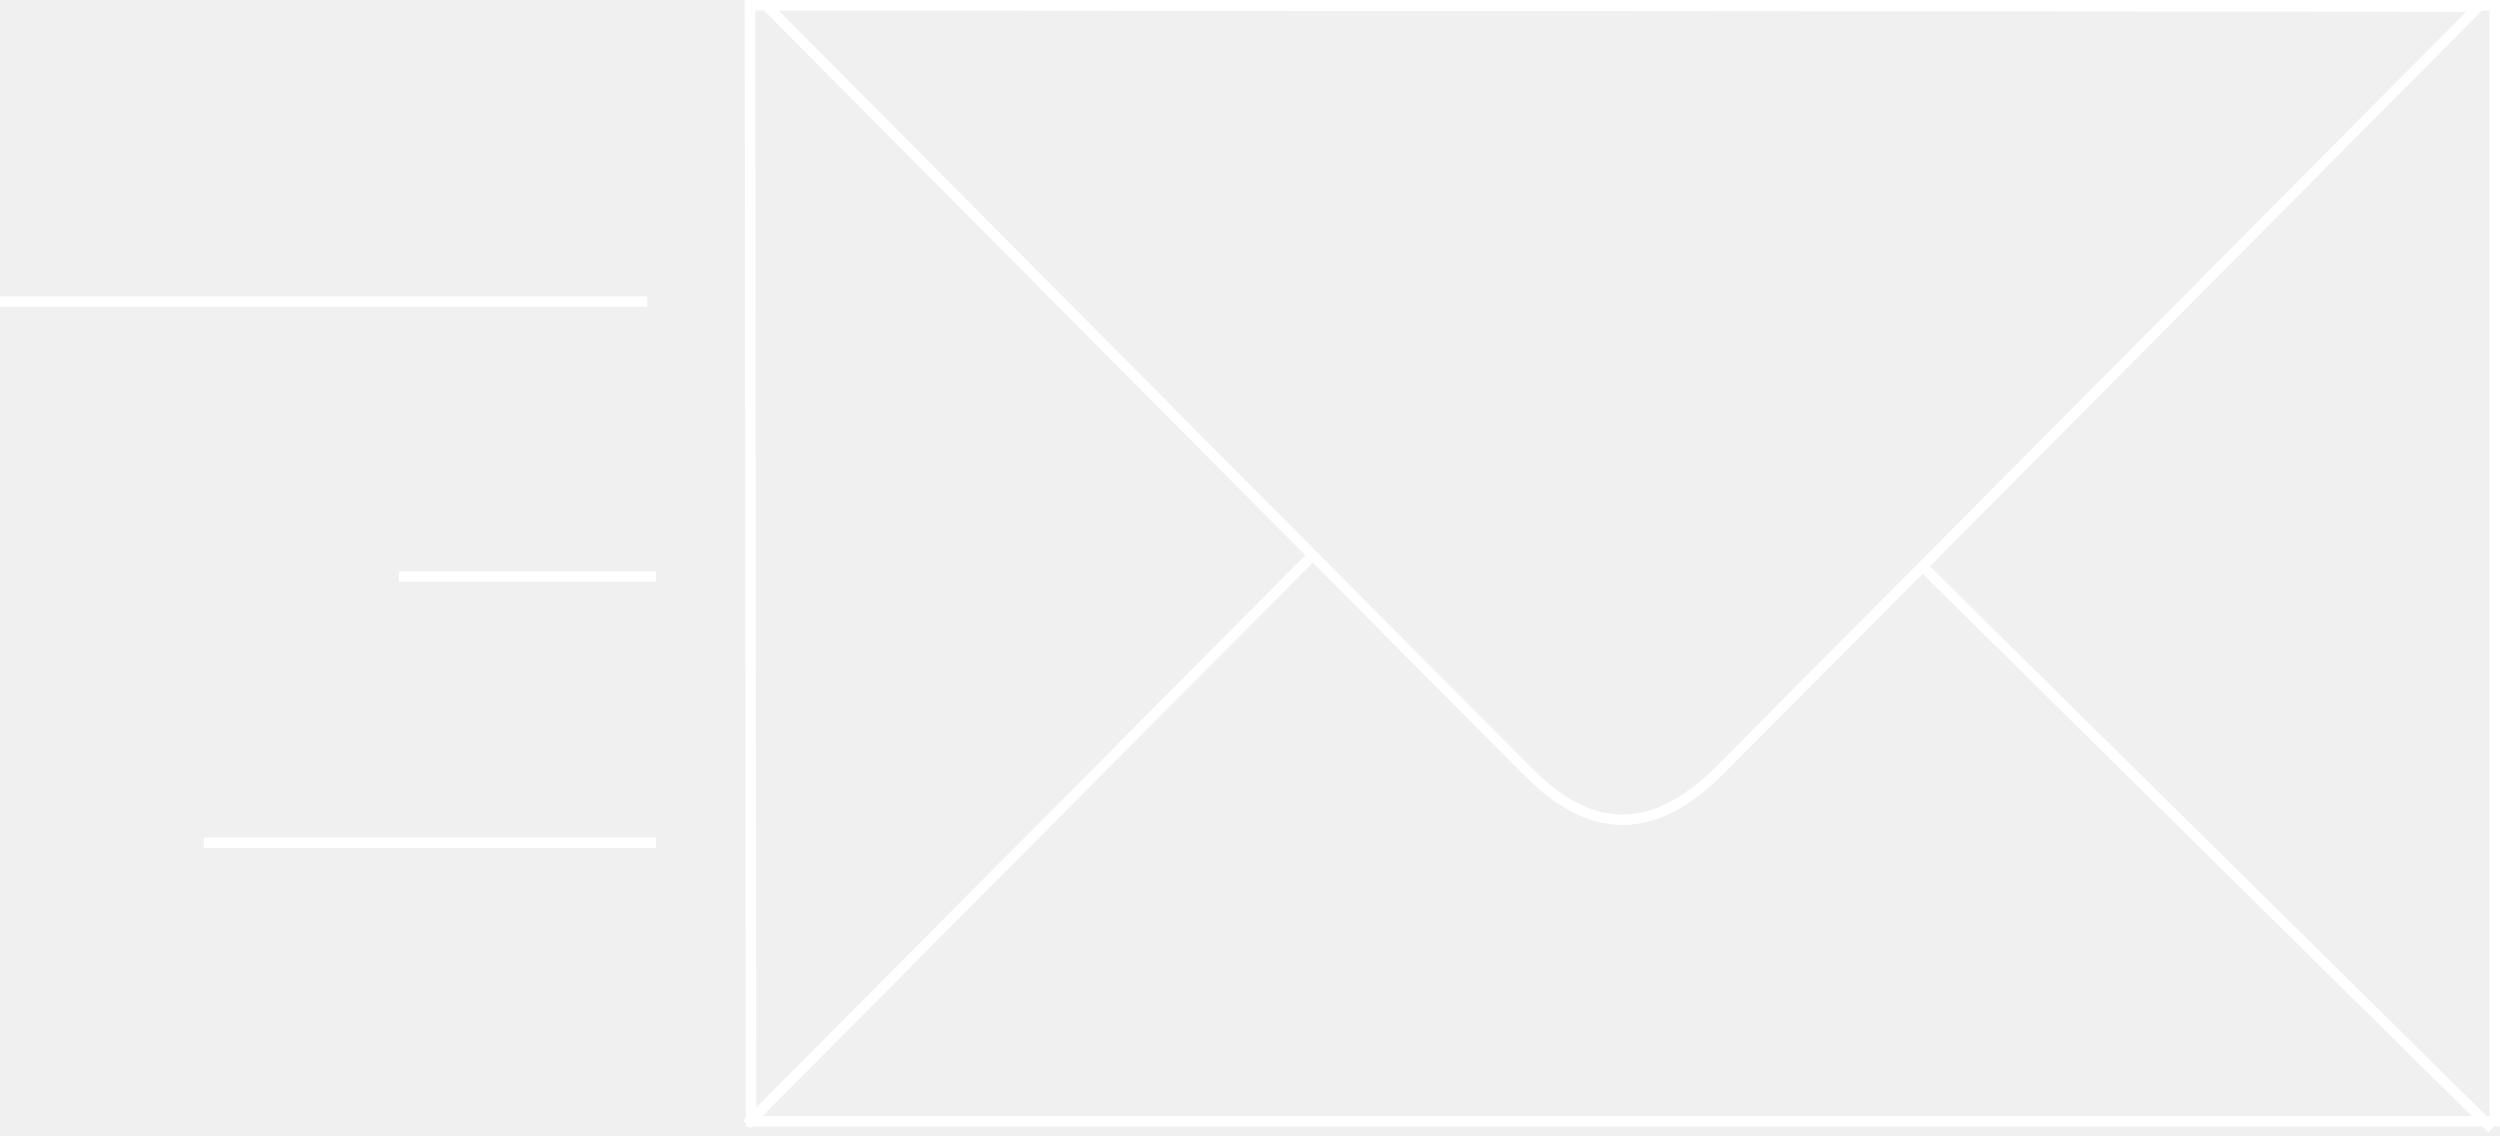
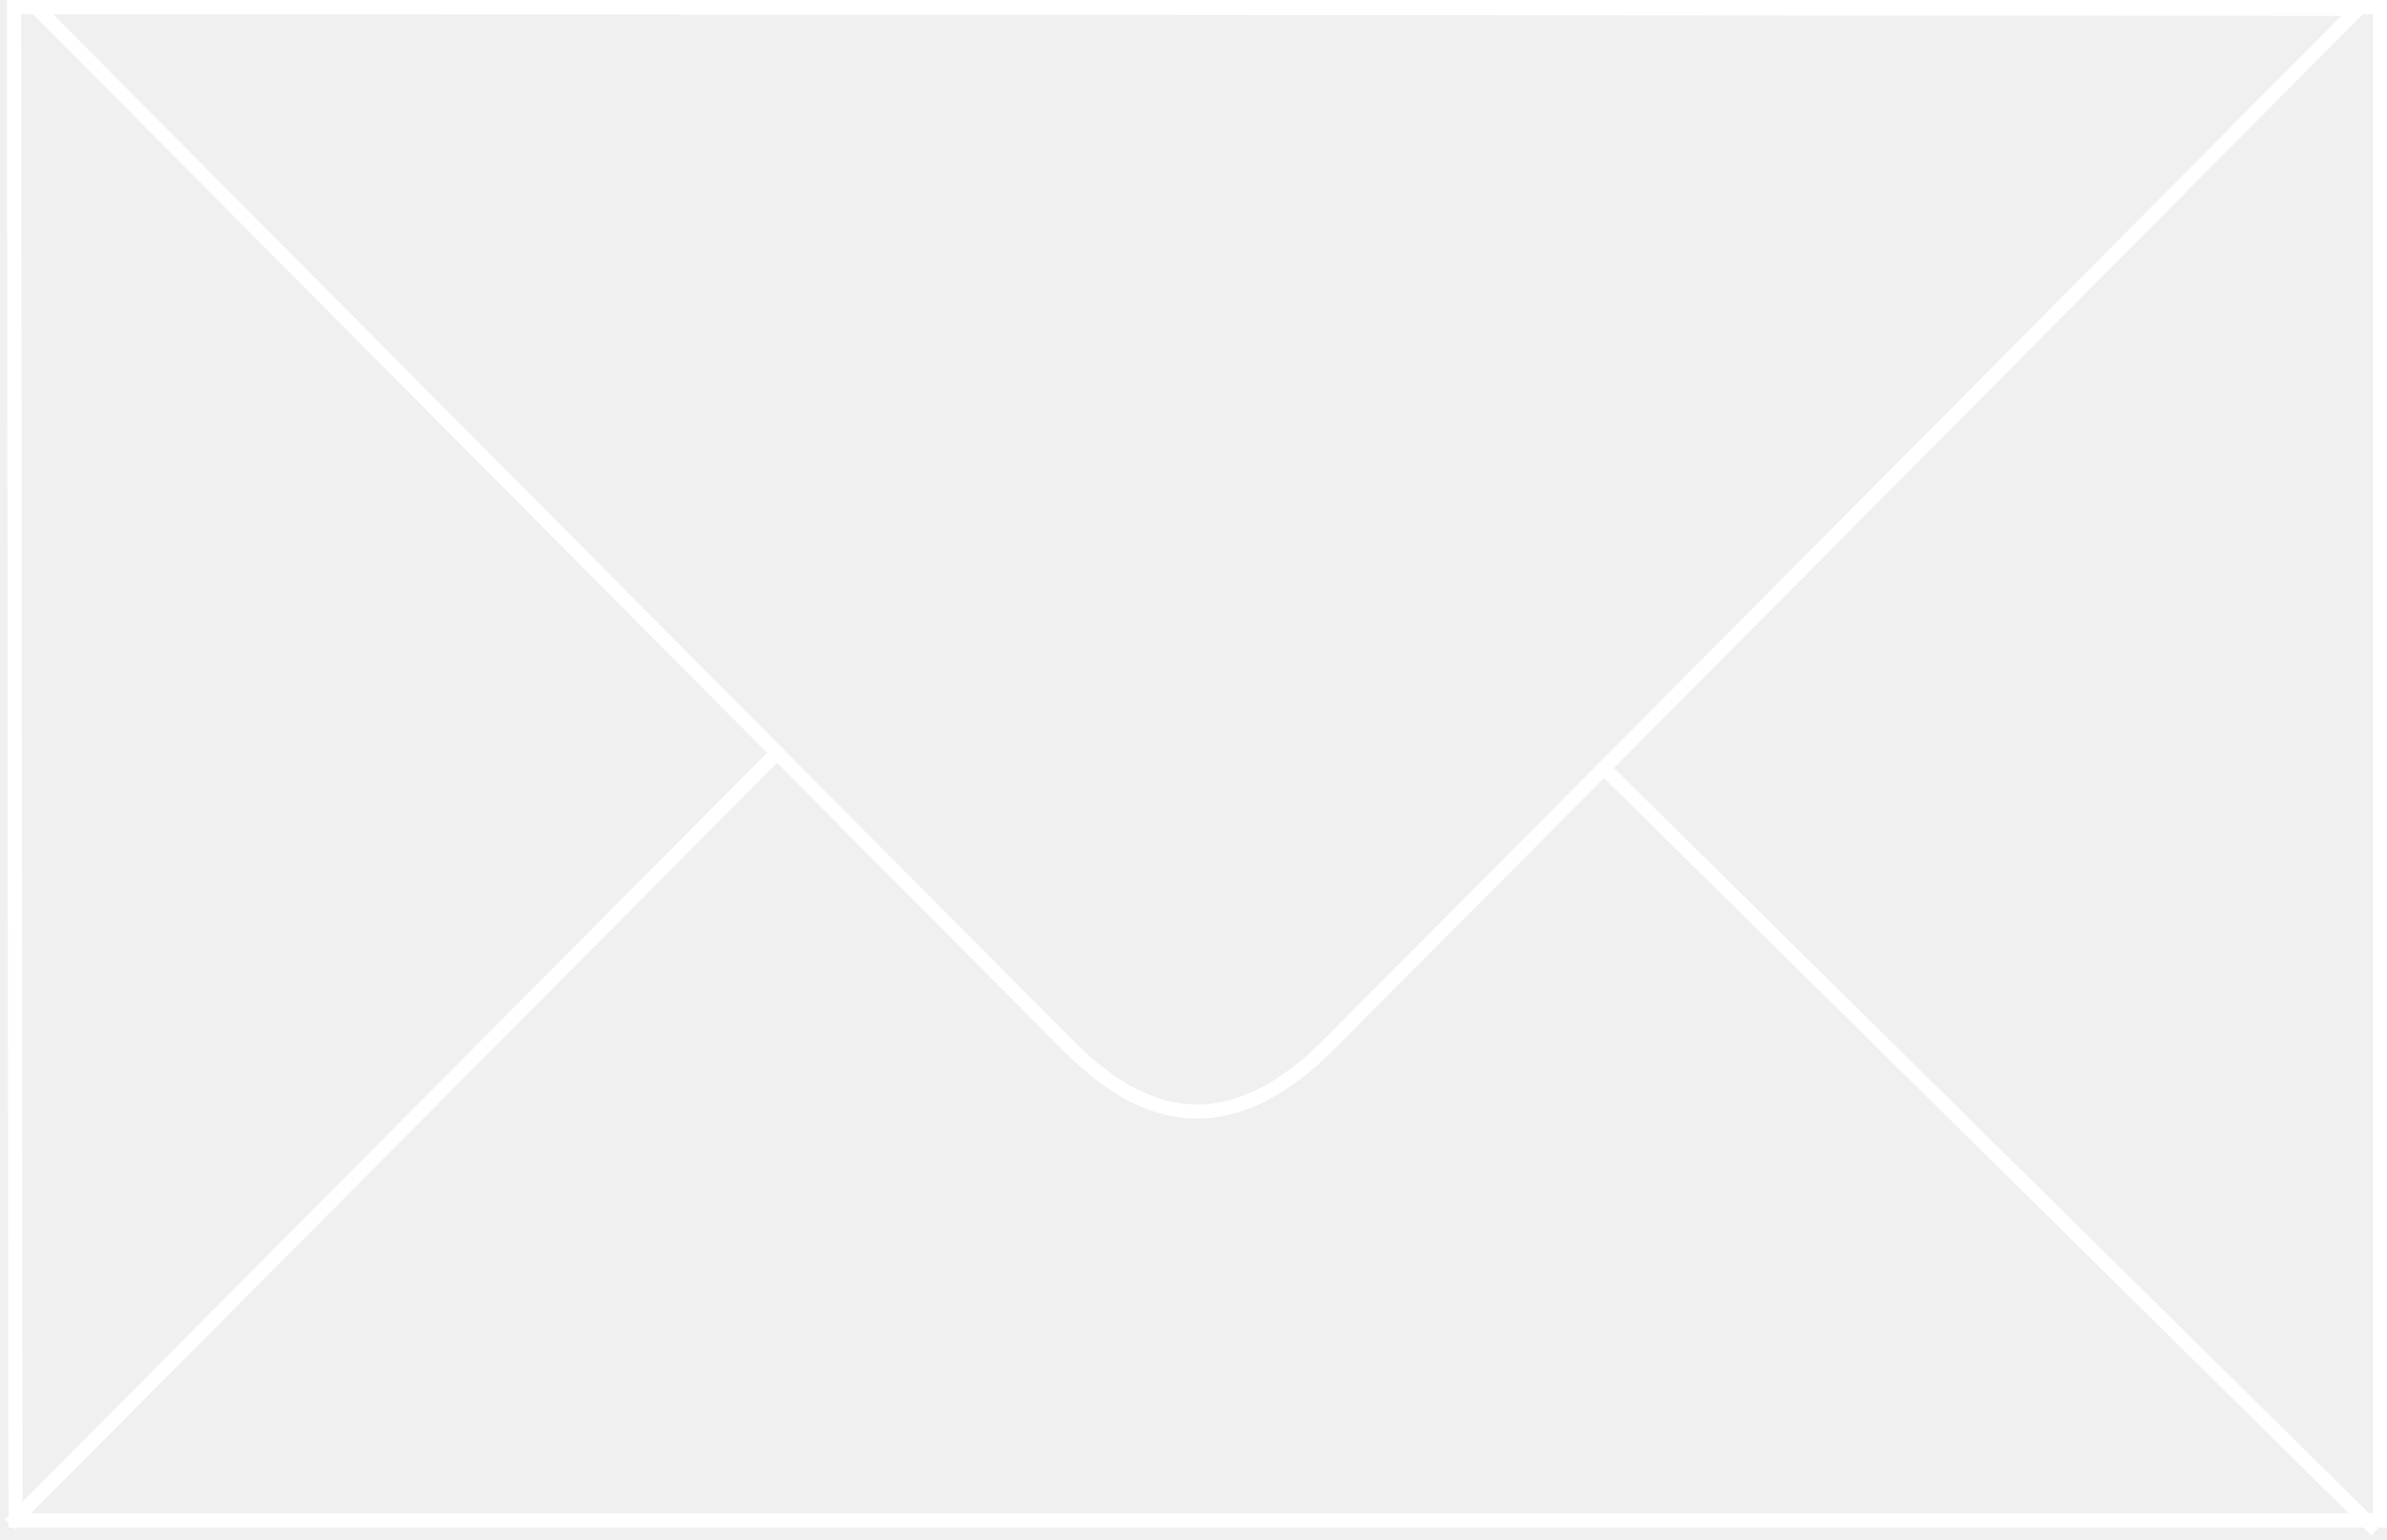
- <svg xmlns="http://www.w3.org/2000/svg" xmlns:xlink="http://www.w3.org/1999/xlink" width="240" height="109" viewBox="0 0 240 109">
+ <svg xmlns="http://www.w3.org/2000/svg" xmlns:xlink="http://www.w3.org/1999/xlink" width="169" height="109" viewBox="0 0 169 109">
  <defs>
-     <path id="7jy6a" d="M932.34 366s70.71 71.17 73.65 74.1c2.93 2.94 9.98 9.67 19.36.29 9.39-9.38 73.8-74.26 73.8-74.26z" />
-     <path id="7jy6b" d="M931.49 366H1100v108.15H931.6z" />
-     <path id="7jy6c" d="M922.98 446.9h-43.41" />
-     <path id="7jy6d" d="M922.98 421.35H898.3" />
-     <path id="7jy6e" d="M922.13 394.95H860" />
-     <path id="7jy6f" d="M931.71 473.93l53.96-54.28" />
-     <path id="7jy6g" d="M1099.23 474.35l-54.55-53.85" />
-     <path id="7jy6h" d="M932.34 366s70.71 71.17 73.65 74.1c2.93 2.94 9.98 9.67 19.36.29 9.39-9.38 73.8-74.26 73.8-74.26L932.34 366z" />
-     <path id="7jy6j" d="M931.49 366H1100v108.15H931.6l-.1-108.15z" />
-     <clipPath id="7jy6i">
-       <use fill="#fff" xlink:href="#7jy6a" />
+     <path id="3z2ya" d="M932.34 366s70.71 71.17 73.65 74.1c2.93 2.94 9.98 9.67 19.36.29 9.39-9.38 73.8-74.26 73.8-74.26z" />
+     <path id="3z2yb" d="M931.49 366H1100v108.15H931.6z" />
+     <path id="3z2yc" d="M931.71 473.93l53.96-54.28" />
+     <path id="3z2yd" d="M1099.23 474.35l-54.55-53.85" />
+     <path id="3z2ye" d="M932.34 366s70.71 71.17 73.65 74.1c2.93 2.94 9.98 9.67 19.36.29 9.39-9.38 73.8-74.26 73.8-74.26L932.34 366z" />
+     <path id="3z2yg" d="M931.49 366H1100v108.15H931.6l-.1-108.15z" />
+     <clipPath id="3z2yf">
+       <use fill="#fff" xlink:href="#3z2ya" />
    </clipPath>
-     <clipPath id="7jy6k">
-       <use fill="#fff" xlink:href="#7jy6b" />
+     <clipPath id="3z2yh">
+       <use fill="#fff" xlink:href="#3z2yb" />
    </clipPath>
  </defs>
  <g>
-     <g transform="translate(-860 -366)">
-       <g>
-         <use fill="#fff" fill-opacity="0" stroke="#fff" stroke-miterlimit="50" xlink:href="#7jy6c" />
-       </g>
-       <g>
-         <use fill="#fff" fill-opacity="0" stroke="#fff" stroke-miterlimit="50" xlink:href="#7jy6d" />
-       </g>
-       <g>
-         <use fill="#fff" fill-opacity="0" stroke="#fff" stroke-miterlimit="50" xlink:href="#7jy6e" />
-       </g>
-       <g>
-         <use fill="#fff" fill-opacity="0" stroke="#fff" stroke-miterlimit="50" xlink:href="#7jy6f" />
-       </g>
-       <g>
-         <use fill="#fff" fill-opacity="0" stroke="#fff" stroke-miterlimit="50" xlink:href="#7jy6g" />
-       </g>
-       <g>
-         <use fill="#fff" fill-opacity="0" stroke="#fff" stroke-miterlimit="50" stroke-width="2" clip-path="url(&quot;#7jy6i&quot;)" xlink:href="#7jy6h" />
-       </g>
-       <g>
-         <use fill="#fff" fill-opacity="0" stroke="#fff" stroke-miterlimit="50" stroke-width="2" clip-path="url(&quot;#7jy6k&quot;)" xlink:href="#7jy6j" />
-       </g>
+     <g transform="translate(-931 -366)">
+       <use fill="#fff" fill-opacity="0" stroke="#fff" stroke-miterlimit="50" xlink:href="#3z2yc" />
+     </g>
+     <g transform="translate(-931 -366)">
+       <use fill="#fff" fill-opacity="0" stroke="#fff" stroke-miterlimit="50" xlink:href="#3z2yd" />
+     </g>
+     <g transform="translate(-931 -366)">
+       <use fill="#fff" fill-opacity="0" stroke="#fff" stroke-miterlimit="50" stroke-width="2" clip-path="url(&quot;#3z2yf&quot;)" xlink:href="#3z2ye" />
+     </g>
+     <g transform="translate(-931 -366)">
+       <use fill="#fff" fill-opacity="0" stroke="#fff" stroke-miterlimit="50" stroke-width="2" clip-path="url(&quot;#3z2yh&quot;)" xlink:href="#3z2yg" />
    </g>
  </g>
</svg>
